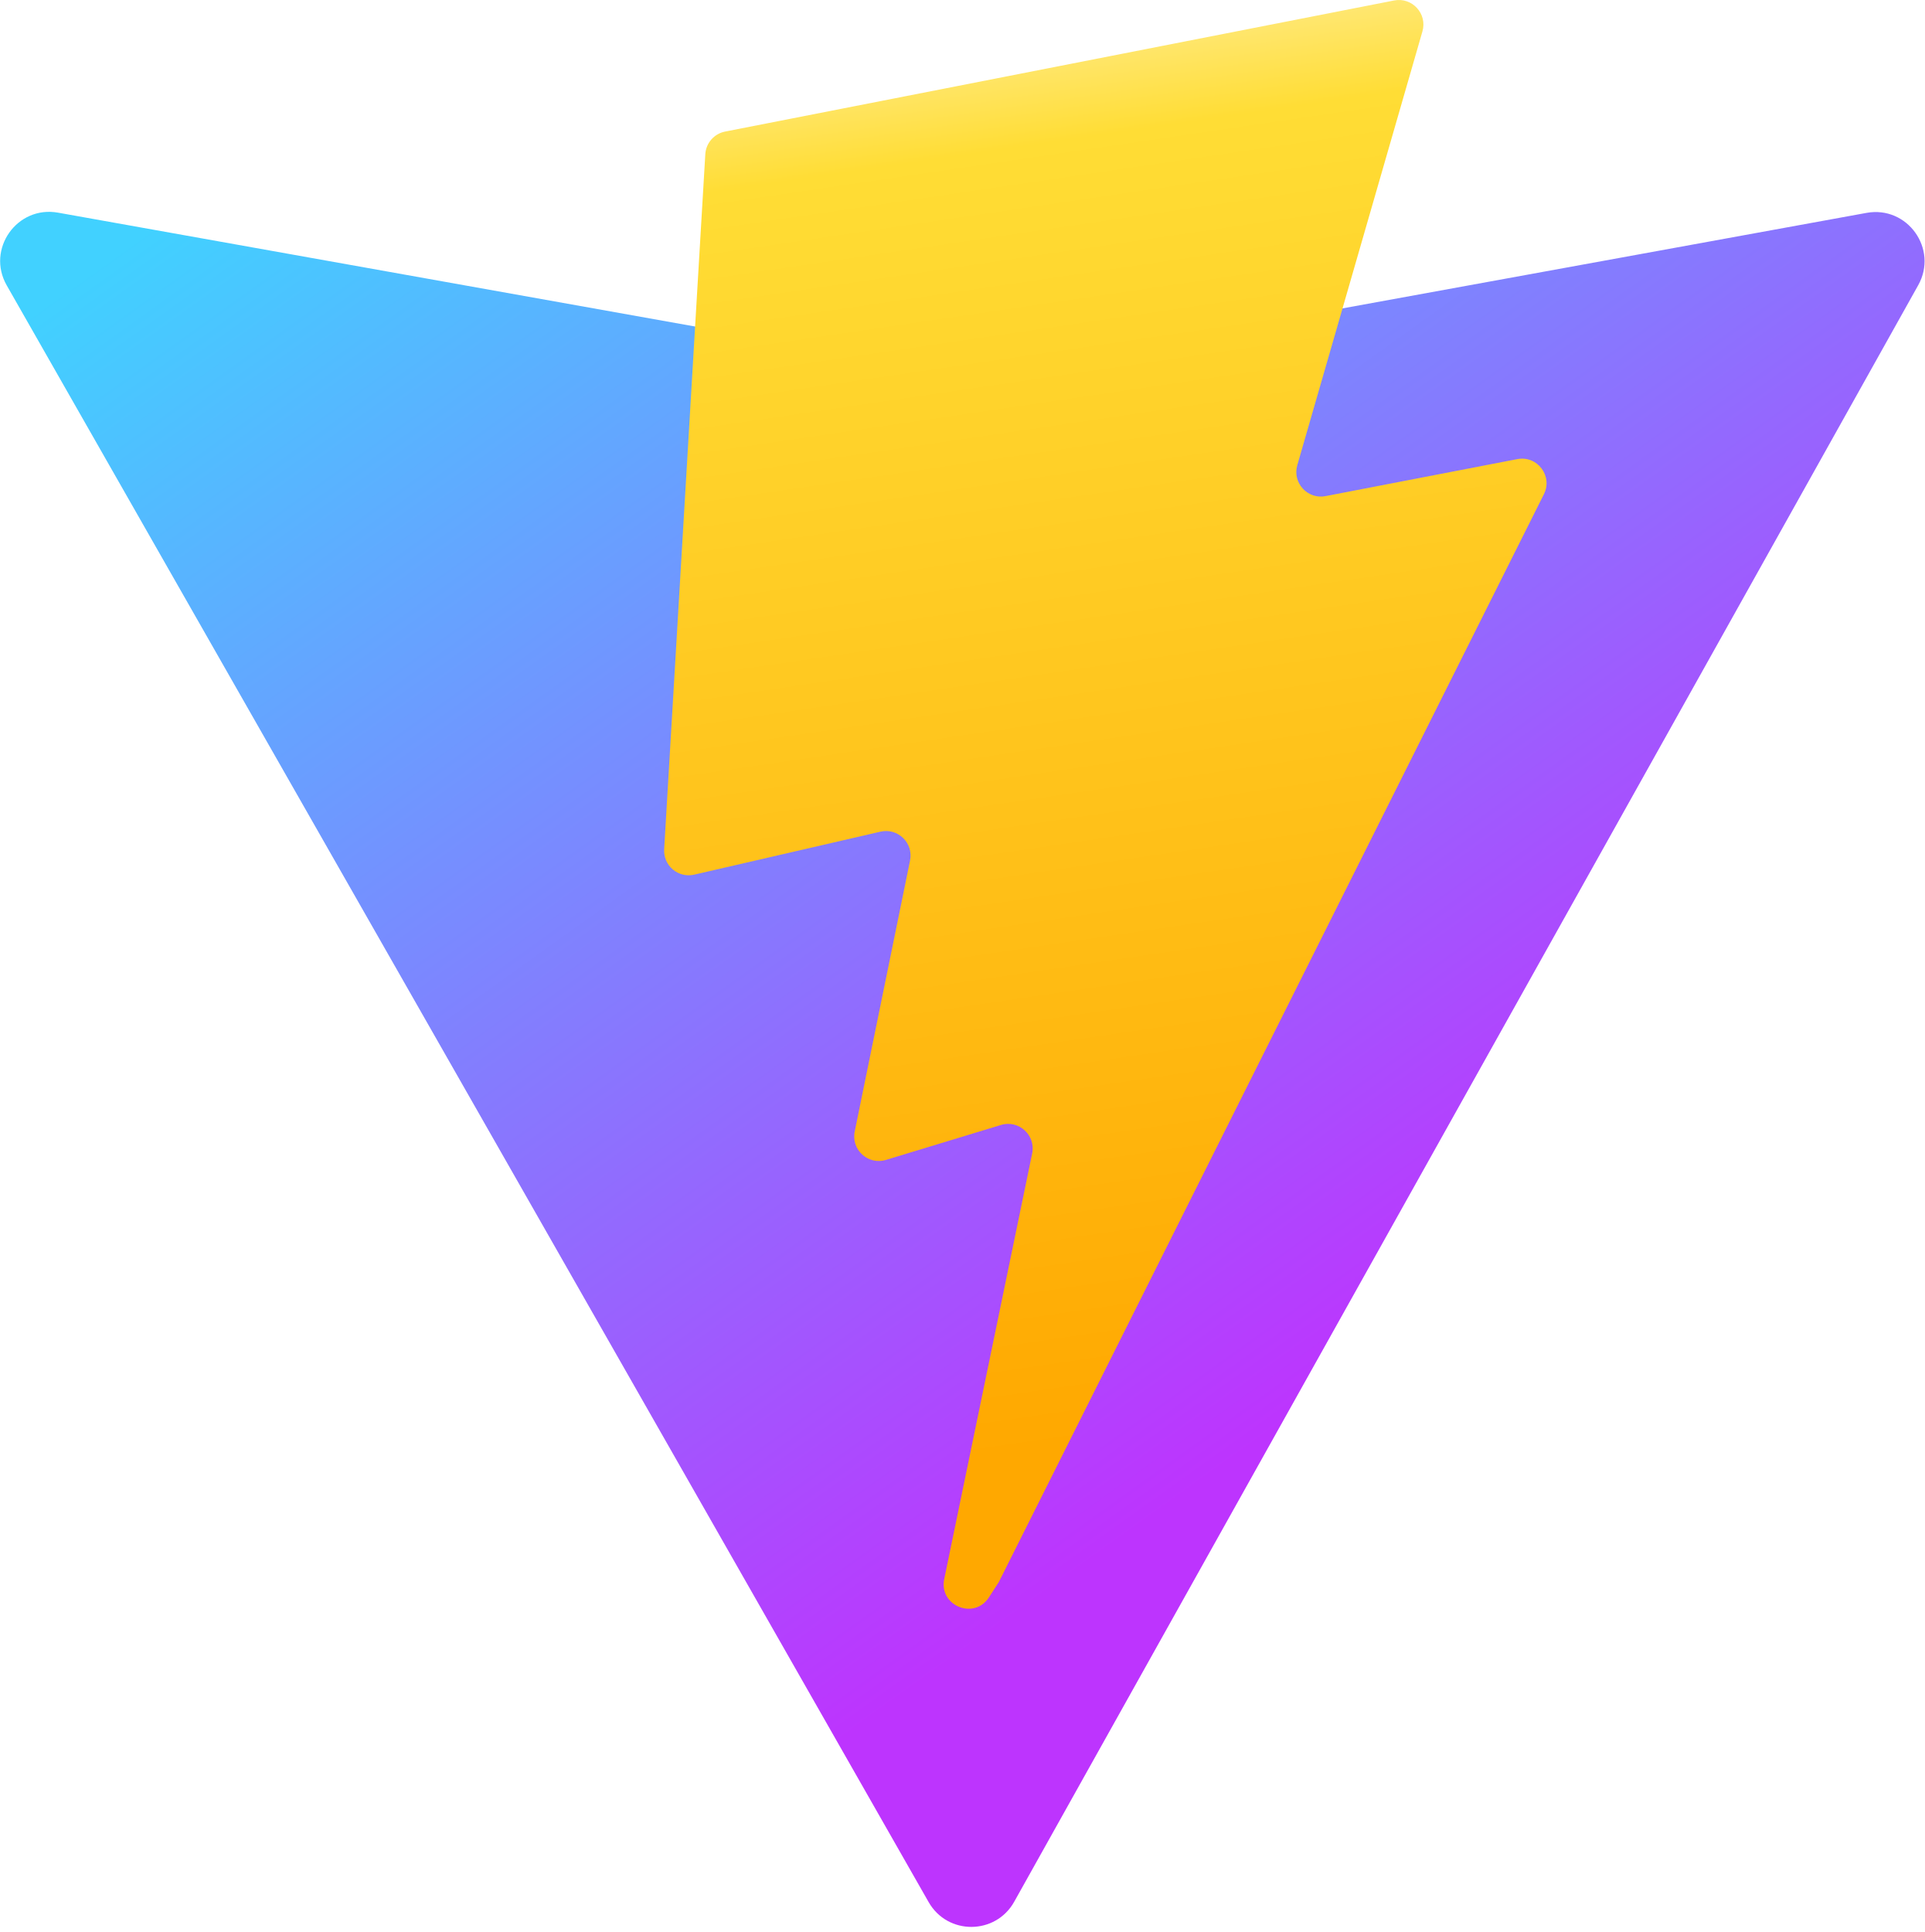
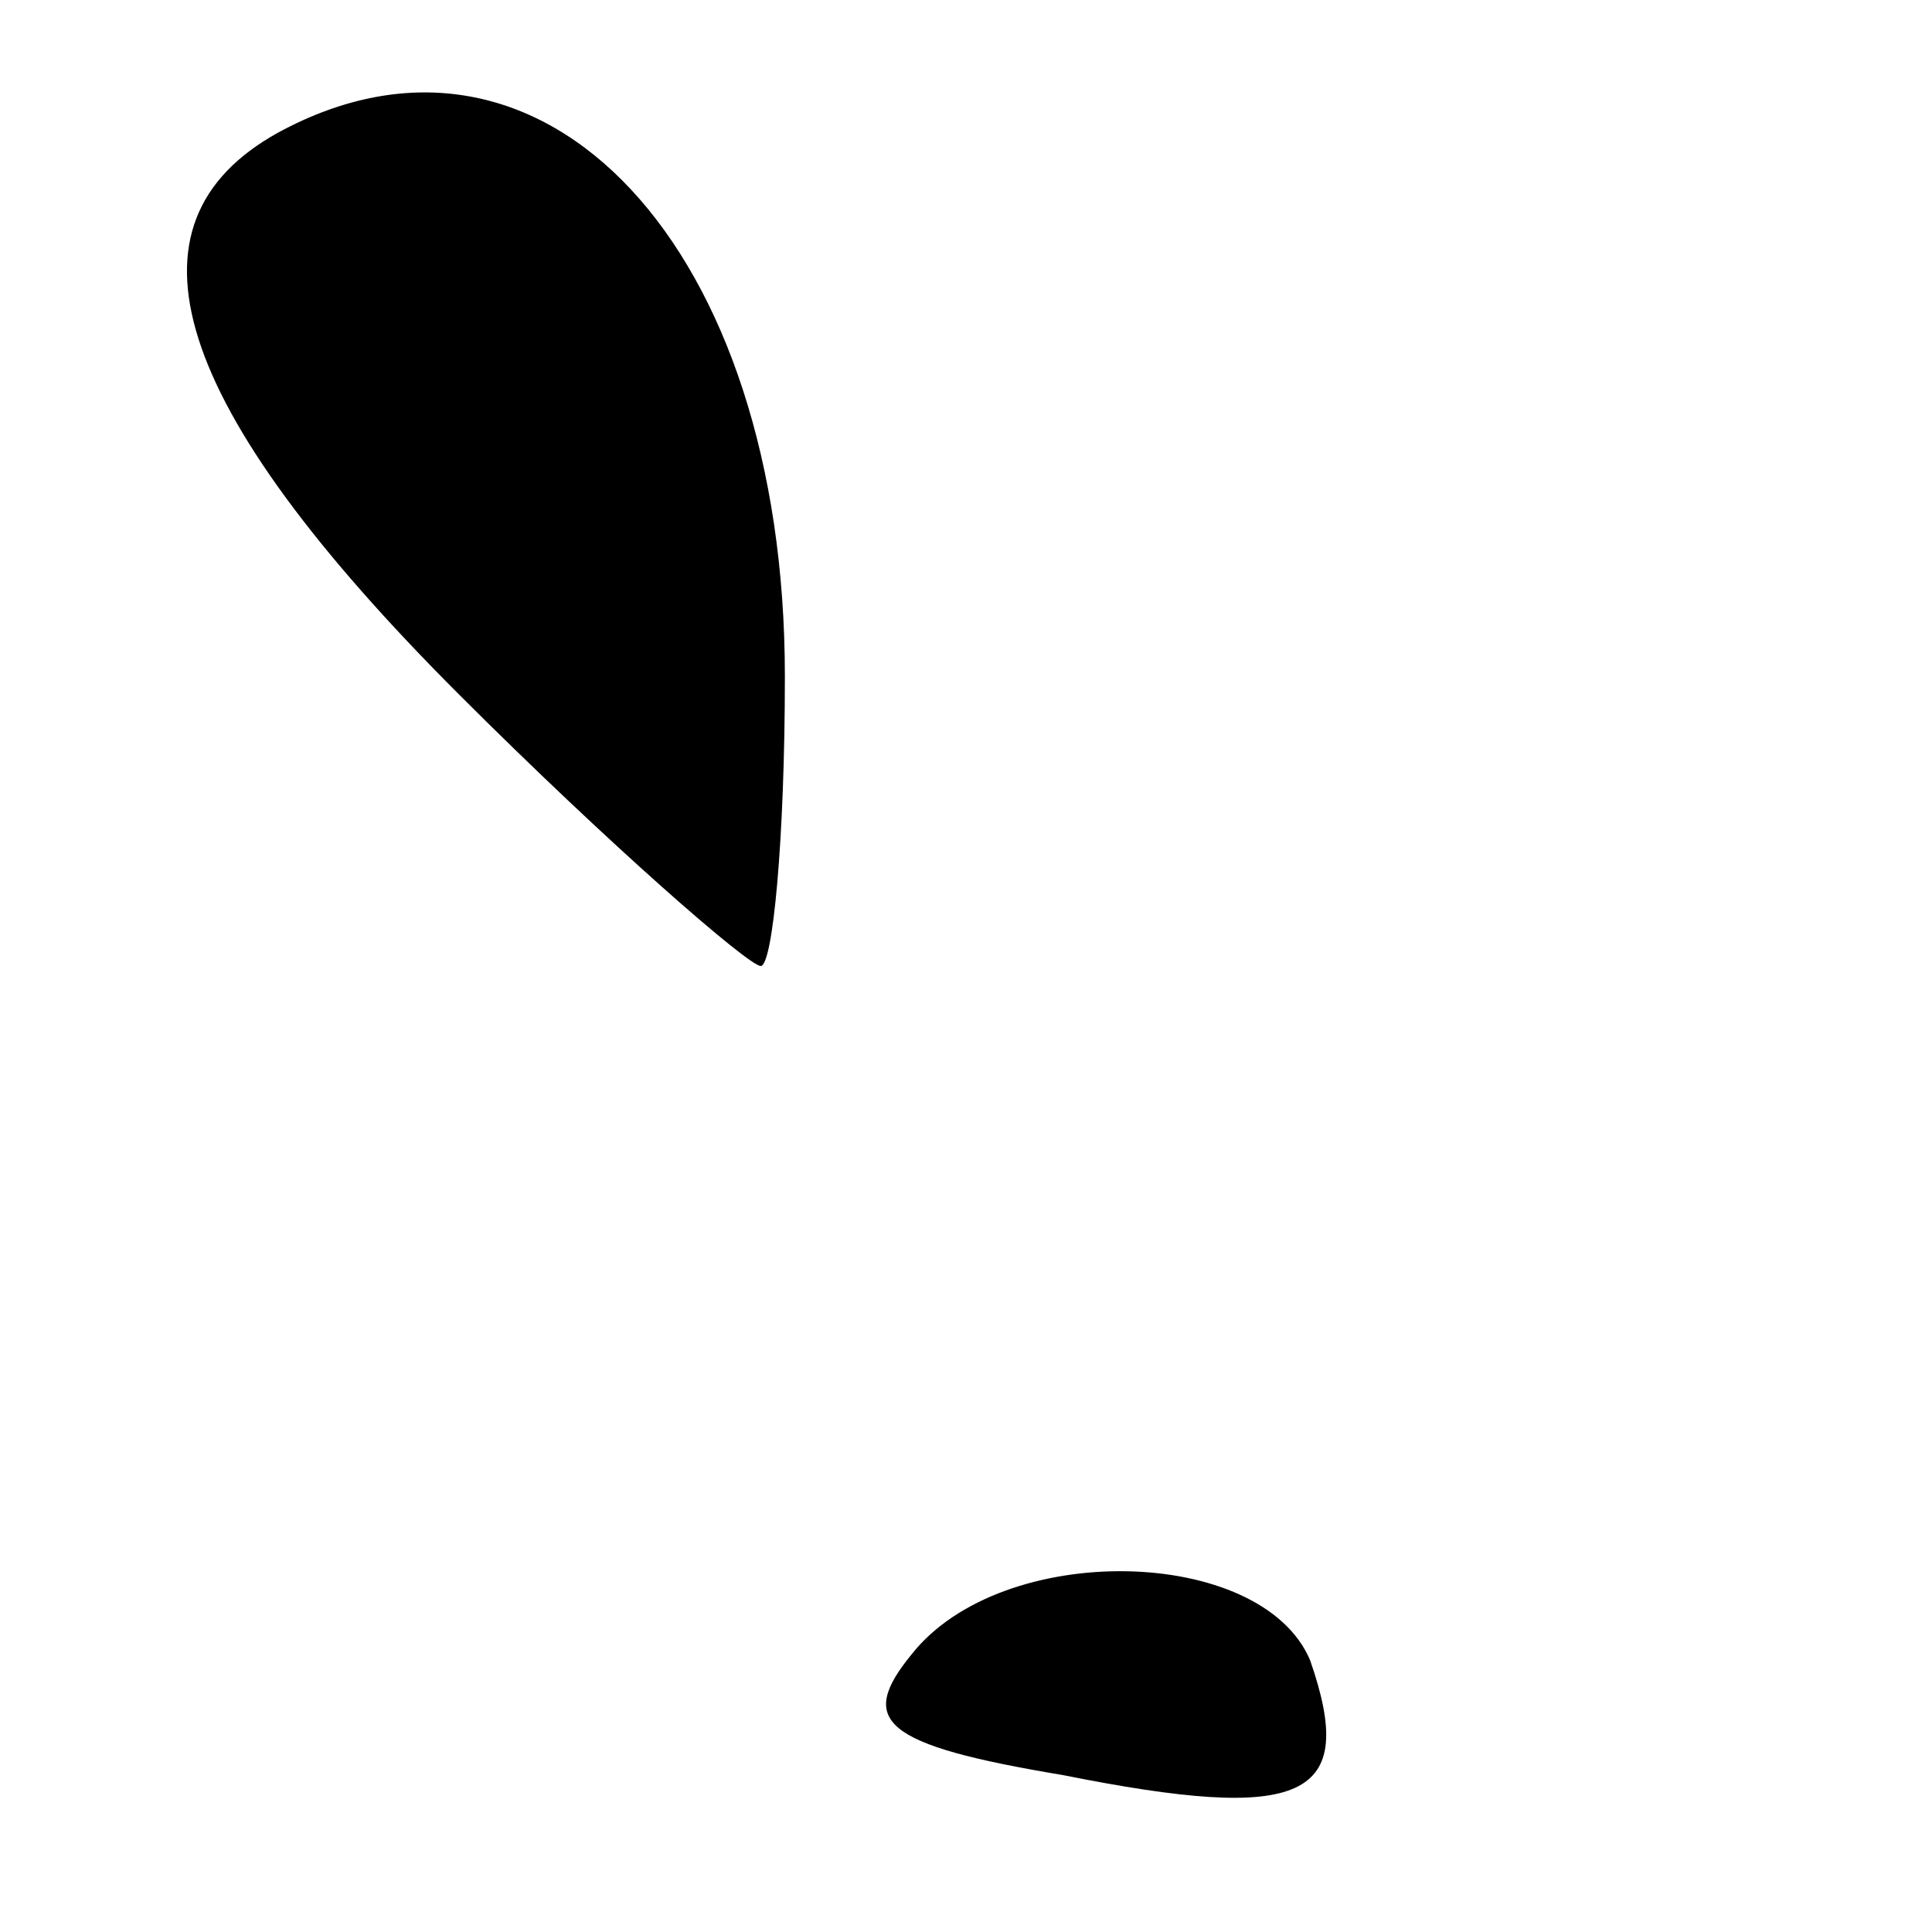
- <svg xmlns="http://www.w3.org/2000/svg" aria-hidden="true" role="img" class="iconify iconify--logos" width="31.88" height="32" preserveAspectRatio="xMidYMid meet" viewBox="0 0 256 257">
-   <defs>
-     <linearGradient id="IconifyId1813088fe1fbc01fb466" x1="-.828%" x2="57.636%" y1="7.652%" y2="78.411%">
-       <stop offset="0%" stop-color="#41D1FF" />
-       <stop offset="100%" stop-color="#BD34FE" />
-     </linearGradient>
-     <linearGradient id="IconifyId1813088fe1fbc01fb467" x1="43.376%" x2="50.316%" y1="2.242%" y2="89.03%">
-       <stop offset="0%" stop-color="#FFEA83" />
-       <stop offset="8.333%" stop-color="#FFDD35" />
-       <stop offset="100%" stop-color="#FFA800" />
-     </linearGradient>
-   </defs>
-   <path fill="url(#IconifyId1813088fe1fbc01fb466)" d="M255.153 37.938L134.897 252.976c-2.483 4.44-8.862 4.466-11.382.048L.875 37.958c-2.746-4.814 1.371-10.646 6.827-9.67l120.385 21.517a6.537 6.537 0 0 0 2.322-.004l117.867-21.483c5.438-.991 9.574 4.796 6.877 9.62Z" />
-   <path fill="url(#IconifyId1813088fe1fbc01fb467)" d="M185.432.063L96.44 17.501a3.268 3.268 0 0 0-2.634 3.014l-5.474 92.456a3.268 3.268 0 0 0 3.997 3.378l24.777-5.718c2.318-.535 4.413 1.507 3.936 3.838l-7.361 36.047c-.495 2.426 1.782 4.5 4.151 3.78l15.304-4.649c2.372-.72 4.652 1.36 4.15 3.788l-11.698 56.621c-.732 3.542 3.979 5.473 5.943 2.437l1.313-2.028l72.516-144.72c1.215-2.423-.88-5.186-3.54-4.672l-25.505 4.922c-2.396.462-4.435-1.77-3.759-4.114l16.646-57.705c.677-2.35-1.37-4.583-3.769-4.113Z" />
+ <svg xmlns="http://www.w3.org/2000/svg" version="1.0" width="32pt" height="32pt" viewBox="0 0 32 32" preserveAspectRatio="xMidYMid meet">
+   <g transform="translate(0,32) scale(0.1,-0.1)" fill="#000000" stroke="none">
+     <path d="M46 298 c-27 -15 -18 -45 30 -93 25 -25 48 -45 50 -45 2 0 4 21 4 48 0 71 -40 114 -84 90z" />
+     <path d="M151 46 c-9 -11 -5 -15 25 -20 40 -8 49 -4 41 19 -8 19 -51 20 -66 1z" />
+   </g>
</svg>
